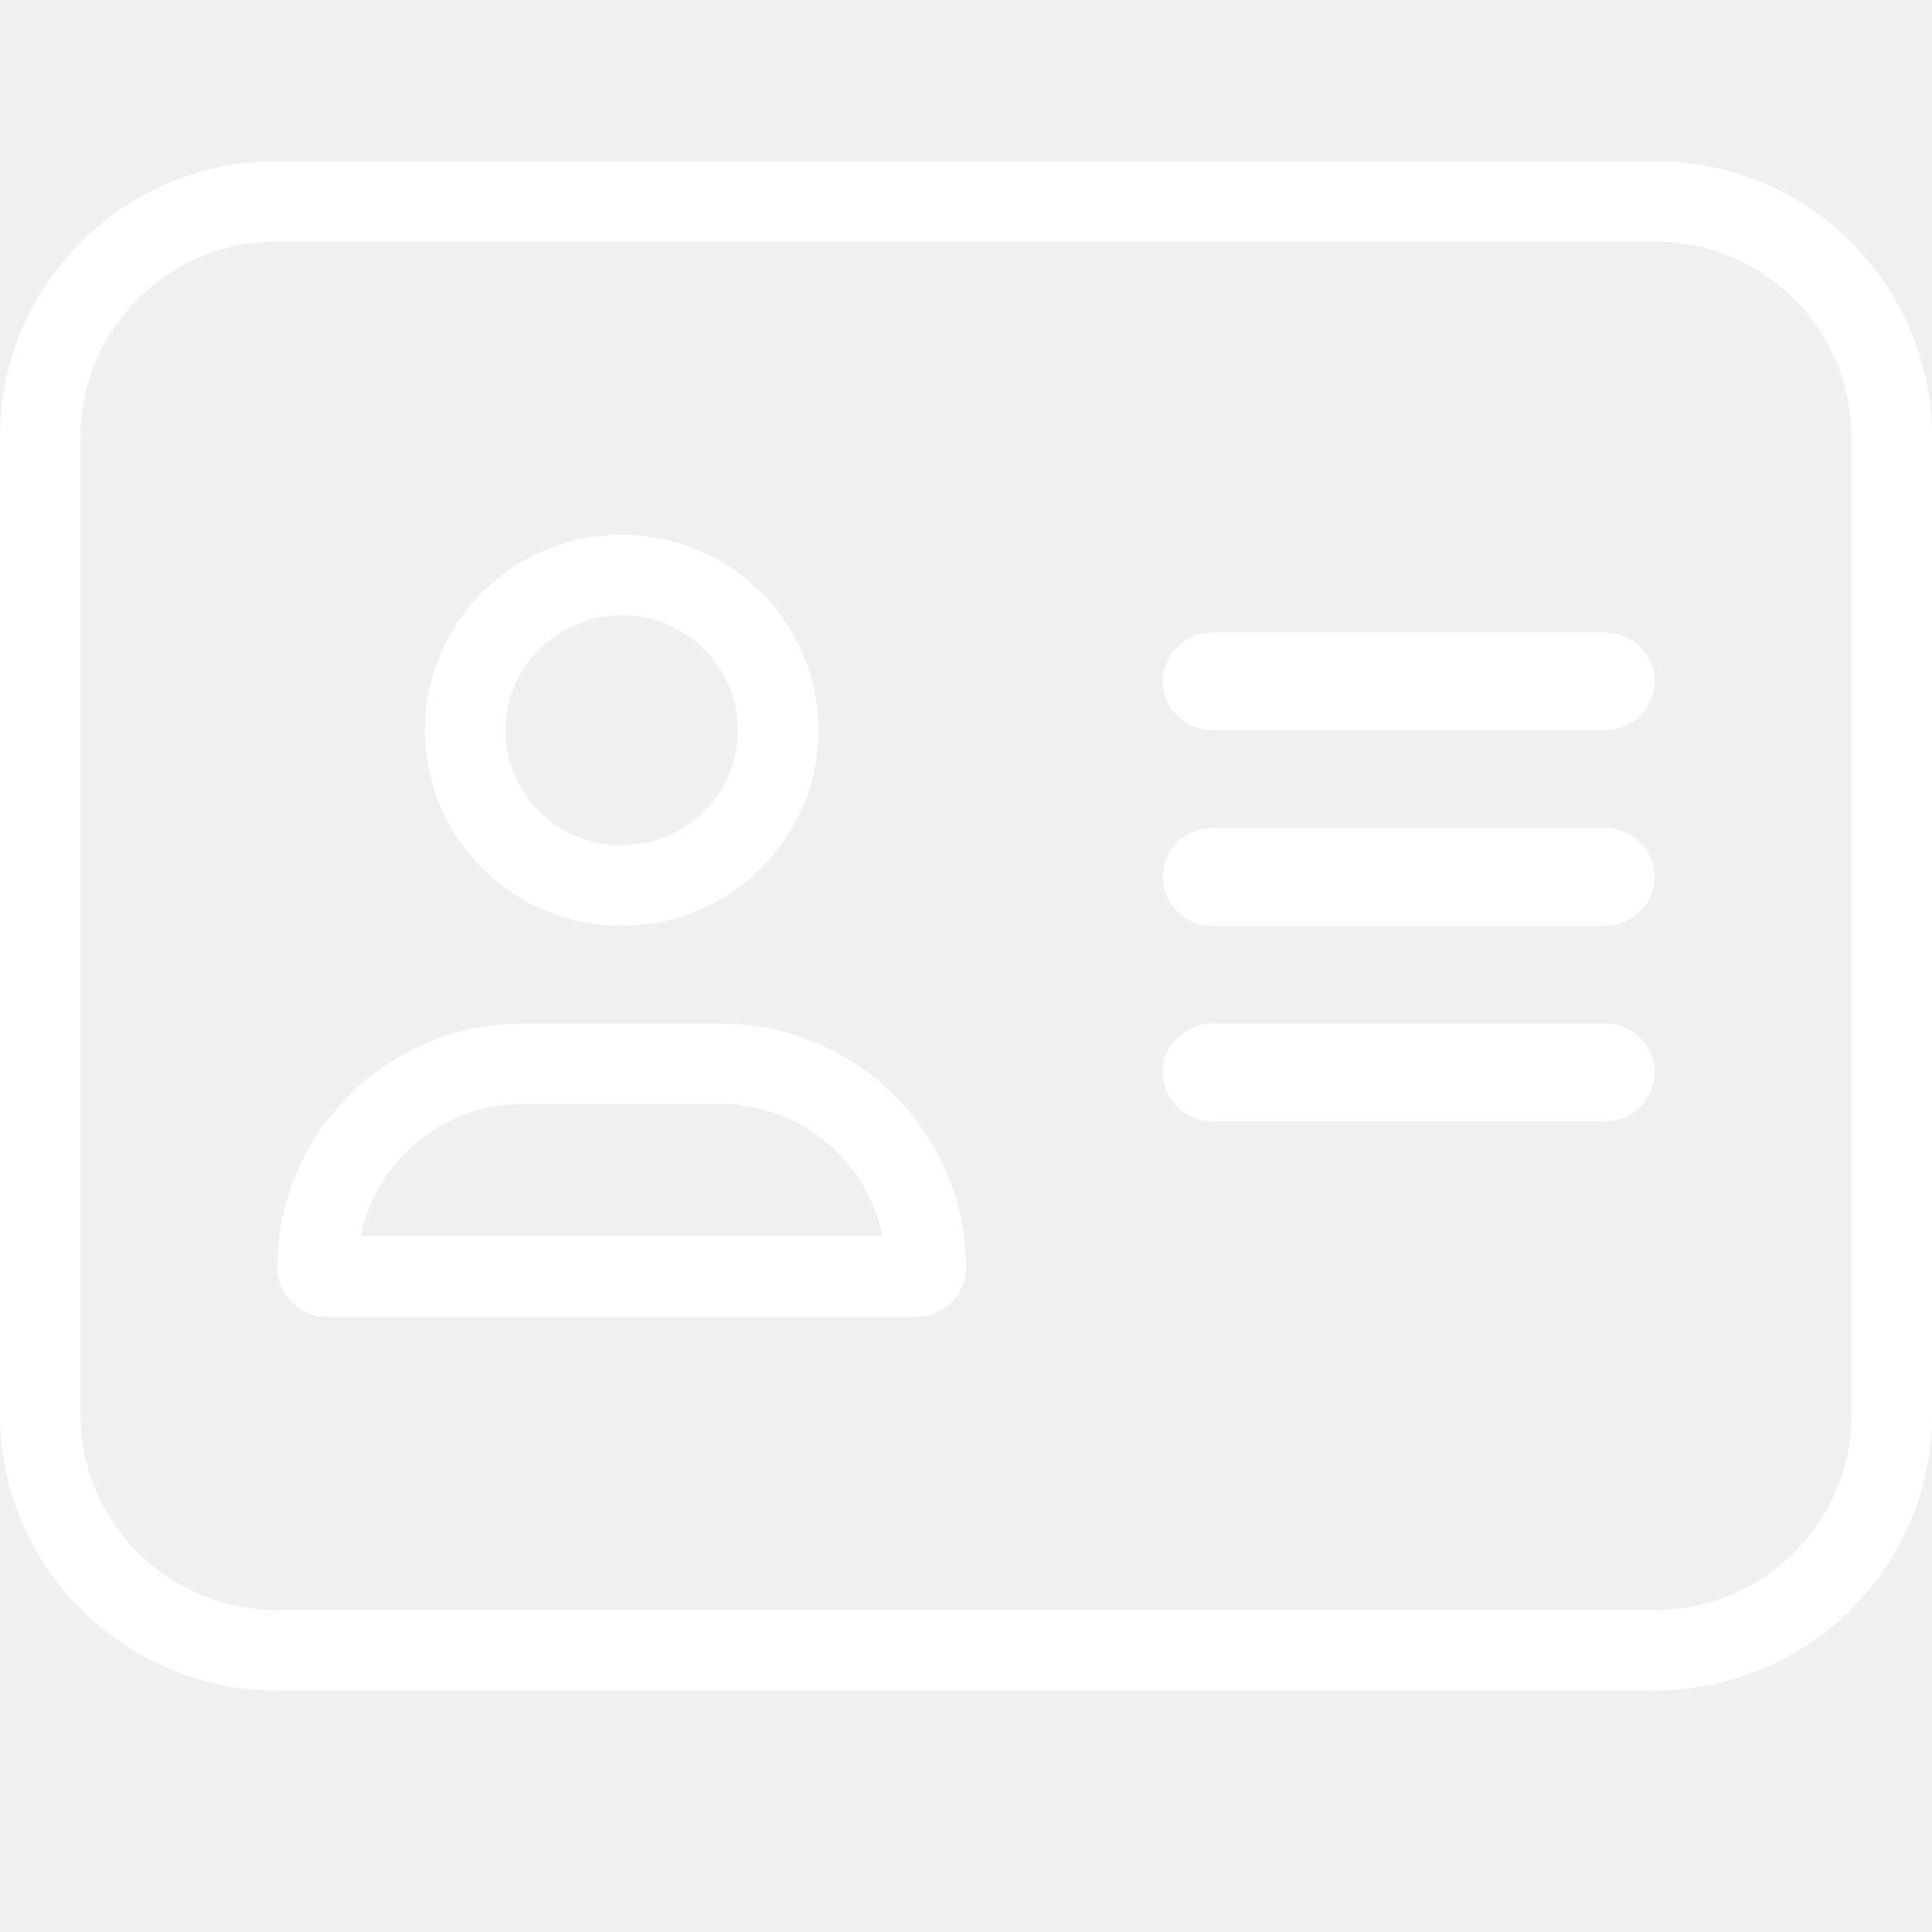
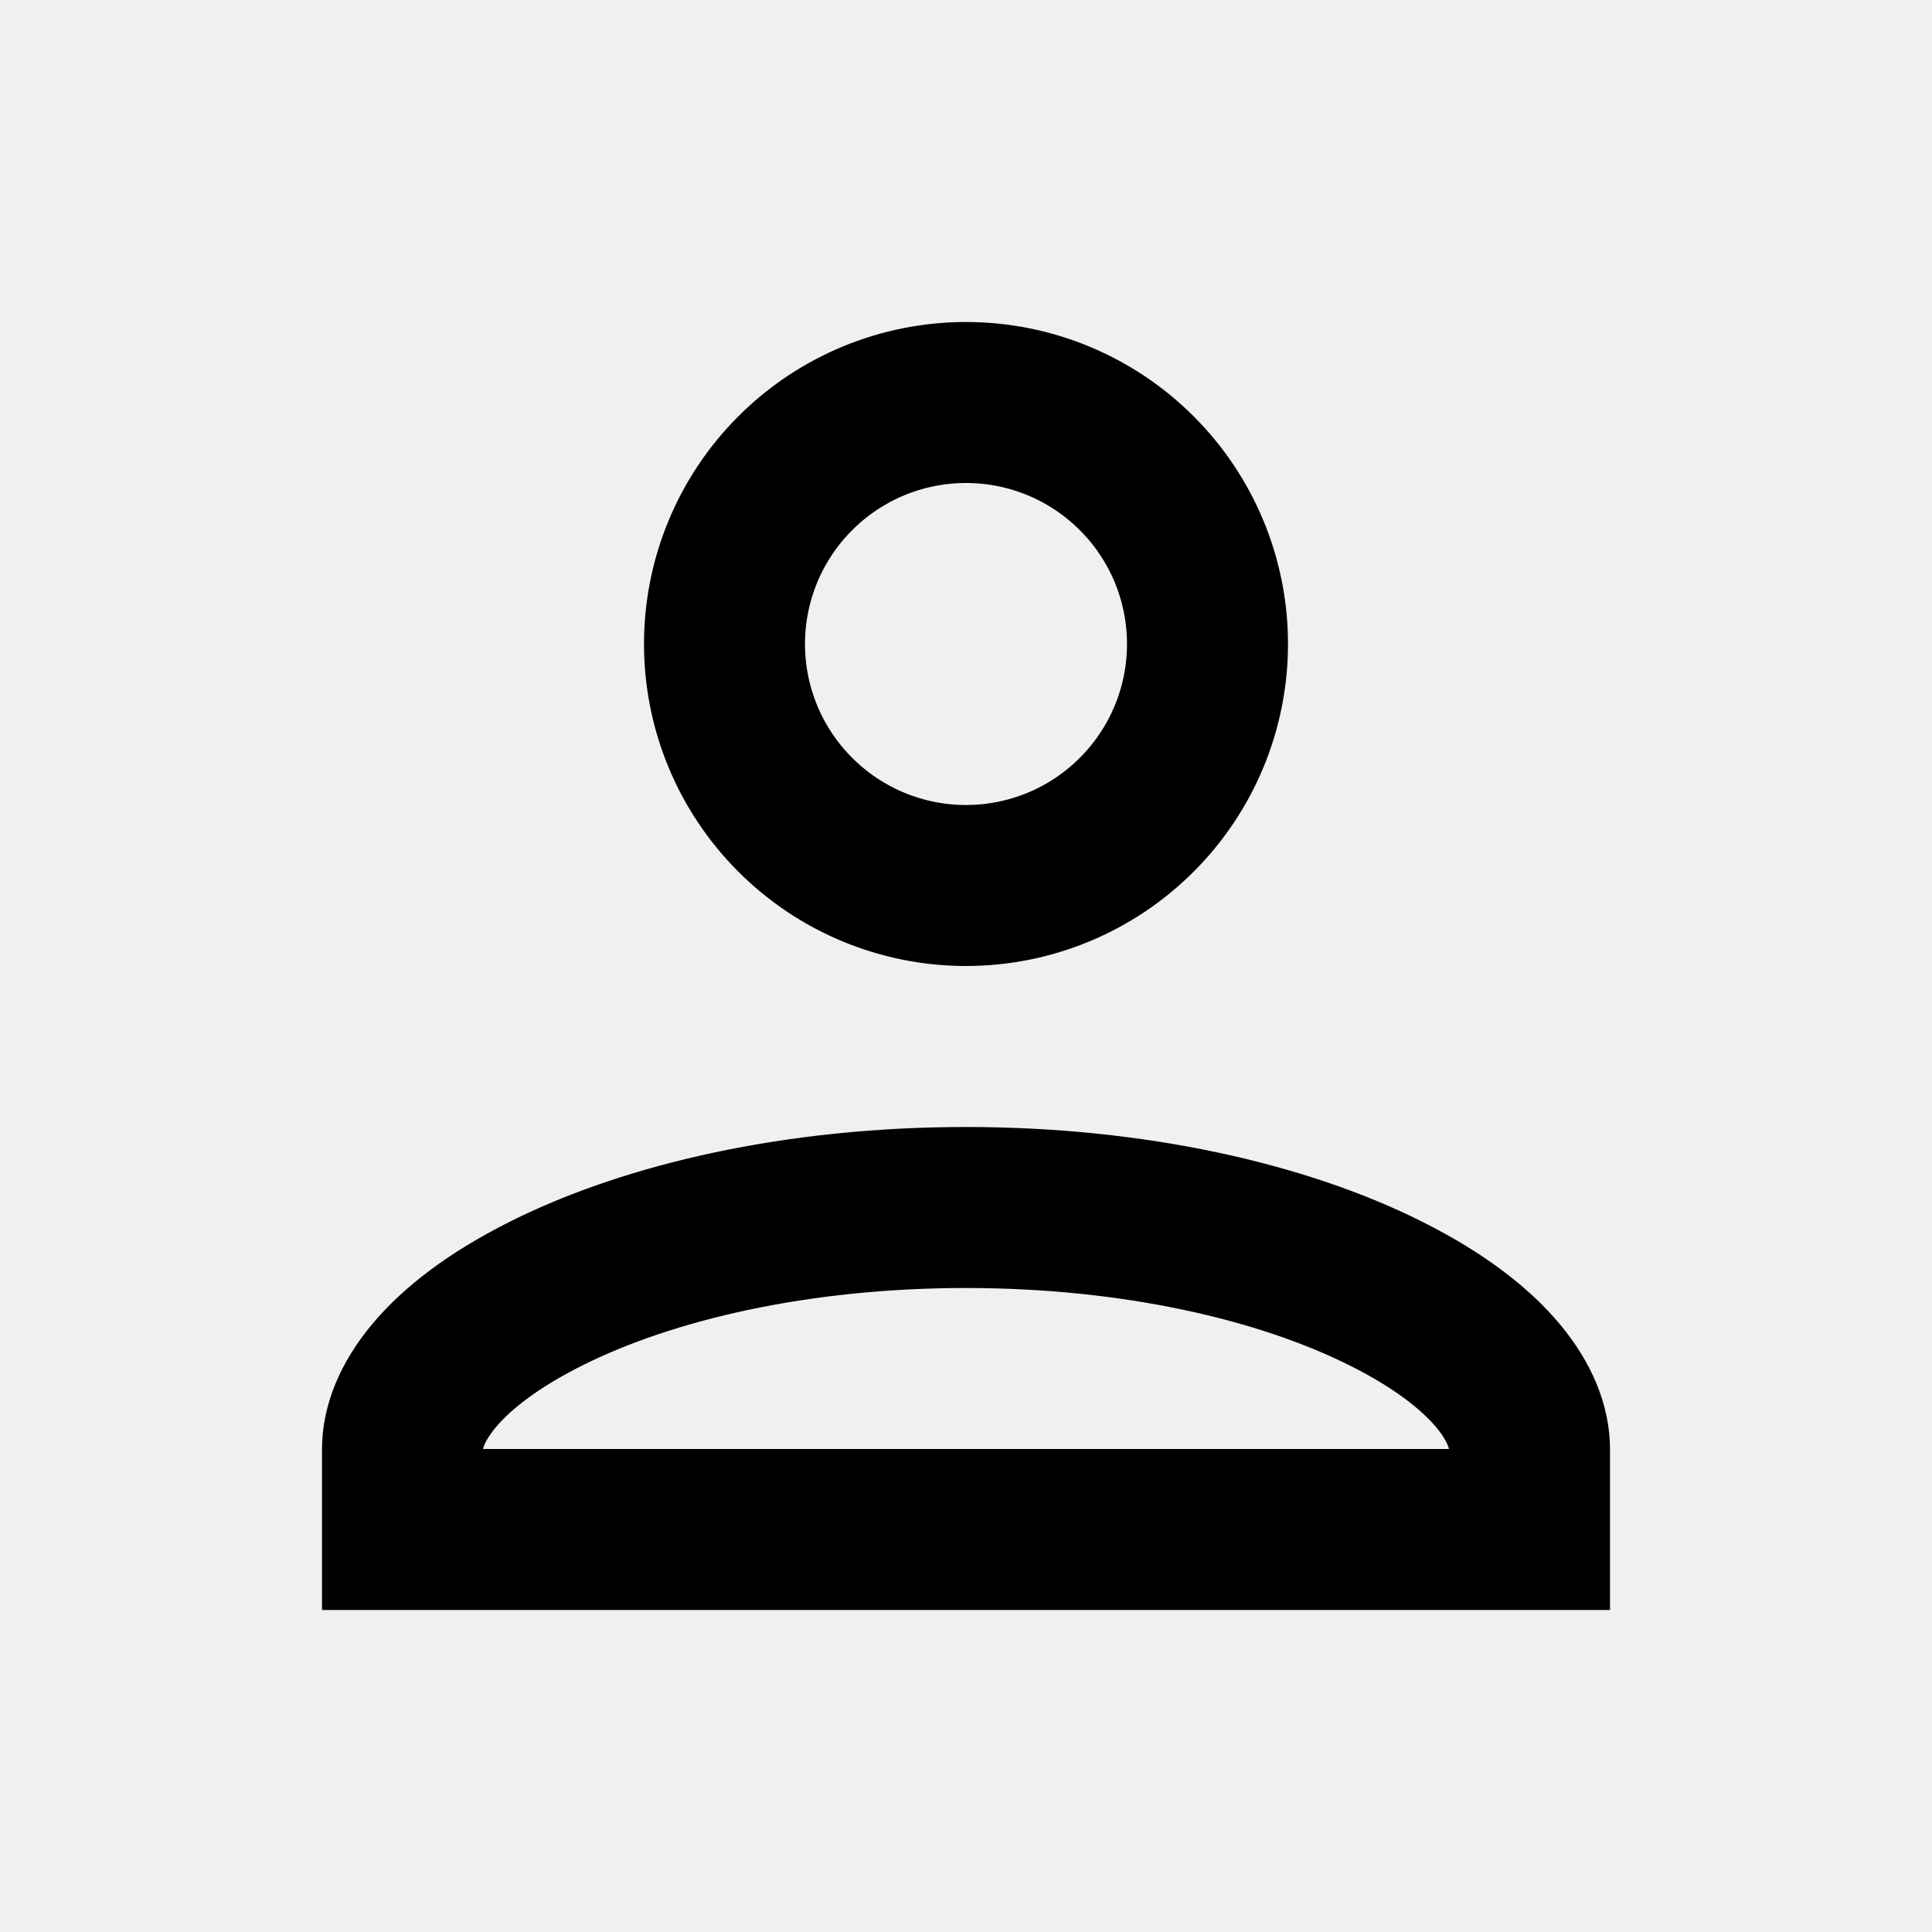
<svg xmlns="http://www.w3.org/2000/svg" width="24" height="24" viewBox="0 0 24 24" fill="none">
-   <path d="M20.555 2.5H3.444C1.821 2.5 0.5 3.808 0.5 5.429V17.571C0.5 19.192 1.821 20.5 3.444 20.5H20.555C22.179 20.5 23.5 19.192 23.5 17.571V5.429C23.5 3.808 22.177 2.5 20.555 2.5ZM7.722 7.143C8.799 7.143 9.667 8.009 9.667 9.071C9.667 10.134 8.799 11 7.722 11C6.645 11 5.778 10.134 5.778 9.071C5.778 8.009 6.647 7.143 7.722 7.143ZM11.389 15.857H4.056C3.992 15.857 3.944 15.806 3.944 15.75C3.944 14.352 5.086 13.214 6.5 13.214H8.944C10.359 13.214 11.5 14.353 11.5 15.75C11.5 15.805 11.452 15.857 11.389 15.857ZM19.945 13.429H15.056C14.993 13.429 14.944 13.376 14.944 13.321C14.944 13.267 14.993 13.214 15.056 13.214H19.945C20.007 13.214 20.055 13.267 20.055 13.321C20.055 13.376 20.007 13.429 19.945 13.429ZM19.945 11H15.056C14.993 11 14.944 10.948 14.944 10.893C14.944 10.838 14.993 10.786 15.056 10.786H19.945C20.007 10.786 20.055 10.838 20.055 10.893C20.055 10.948 20.007 11 19.945 11ZM19.945 8.571H15.056C14.993 8.571 14.944 8.519 14.944 8.464C14.944 8.41 14.993 8.357 15.056 8.357H19.945C20.007 8.357 20.055 8.41 20.055 8.464C20.055 8.519 20.007 8.571 19.945 8.571Z" stroke="white" />
+   <path d="M12 5C12.796 5 13.559 5.316 14.121 5.879C14.684 6.441 15 7.204 15 8C15 8.796 14.684 9.559 14.121 10.121C13.559 10.684 12.796 11 12 11C11.204 11 10.441 10.684 9.879 10.121C9.316 9.559 9 8.796 9 8C9 7.204 9.316 6.441 9.879 5.879C10.441 5.316 11.204 5 12 5ZM12 15C14.088 15 15.929 15.425 17.21 16.066C18.551 16.736 19 17.478 19 18V19H5V18C5 17.478 5.449 16.736 6.79 16.066C8.071 15.425 9.911 15 12 15Z" stroke="black" stroke-width="2" />
</svg>
